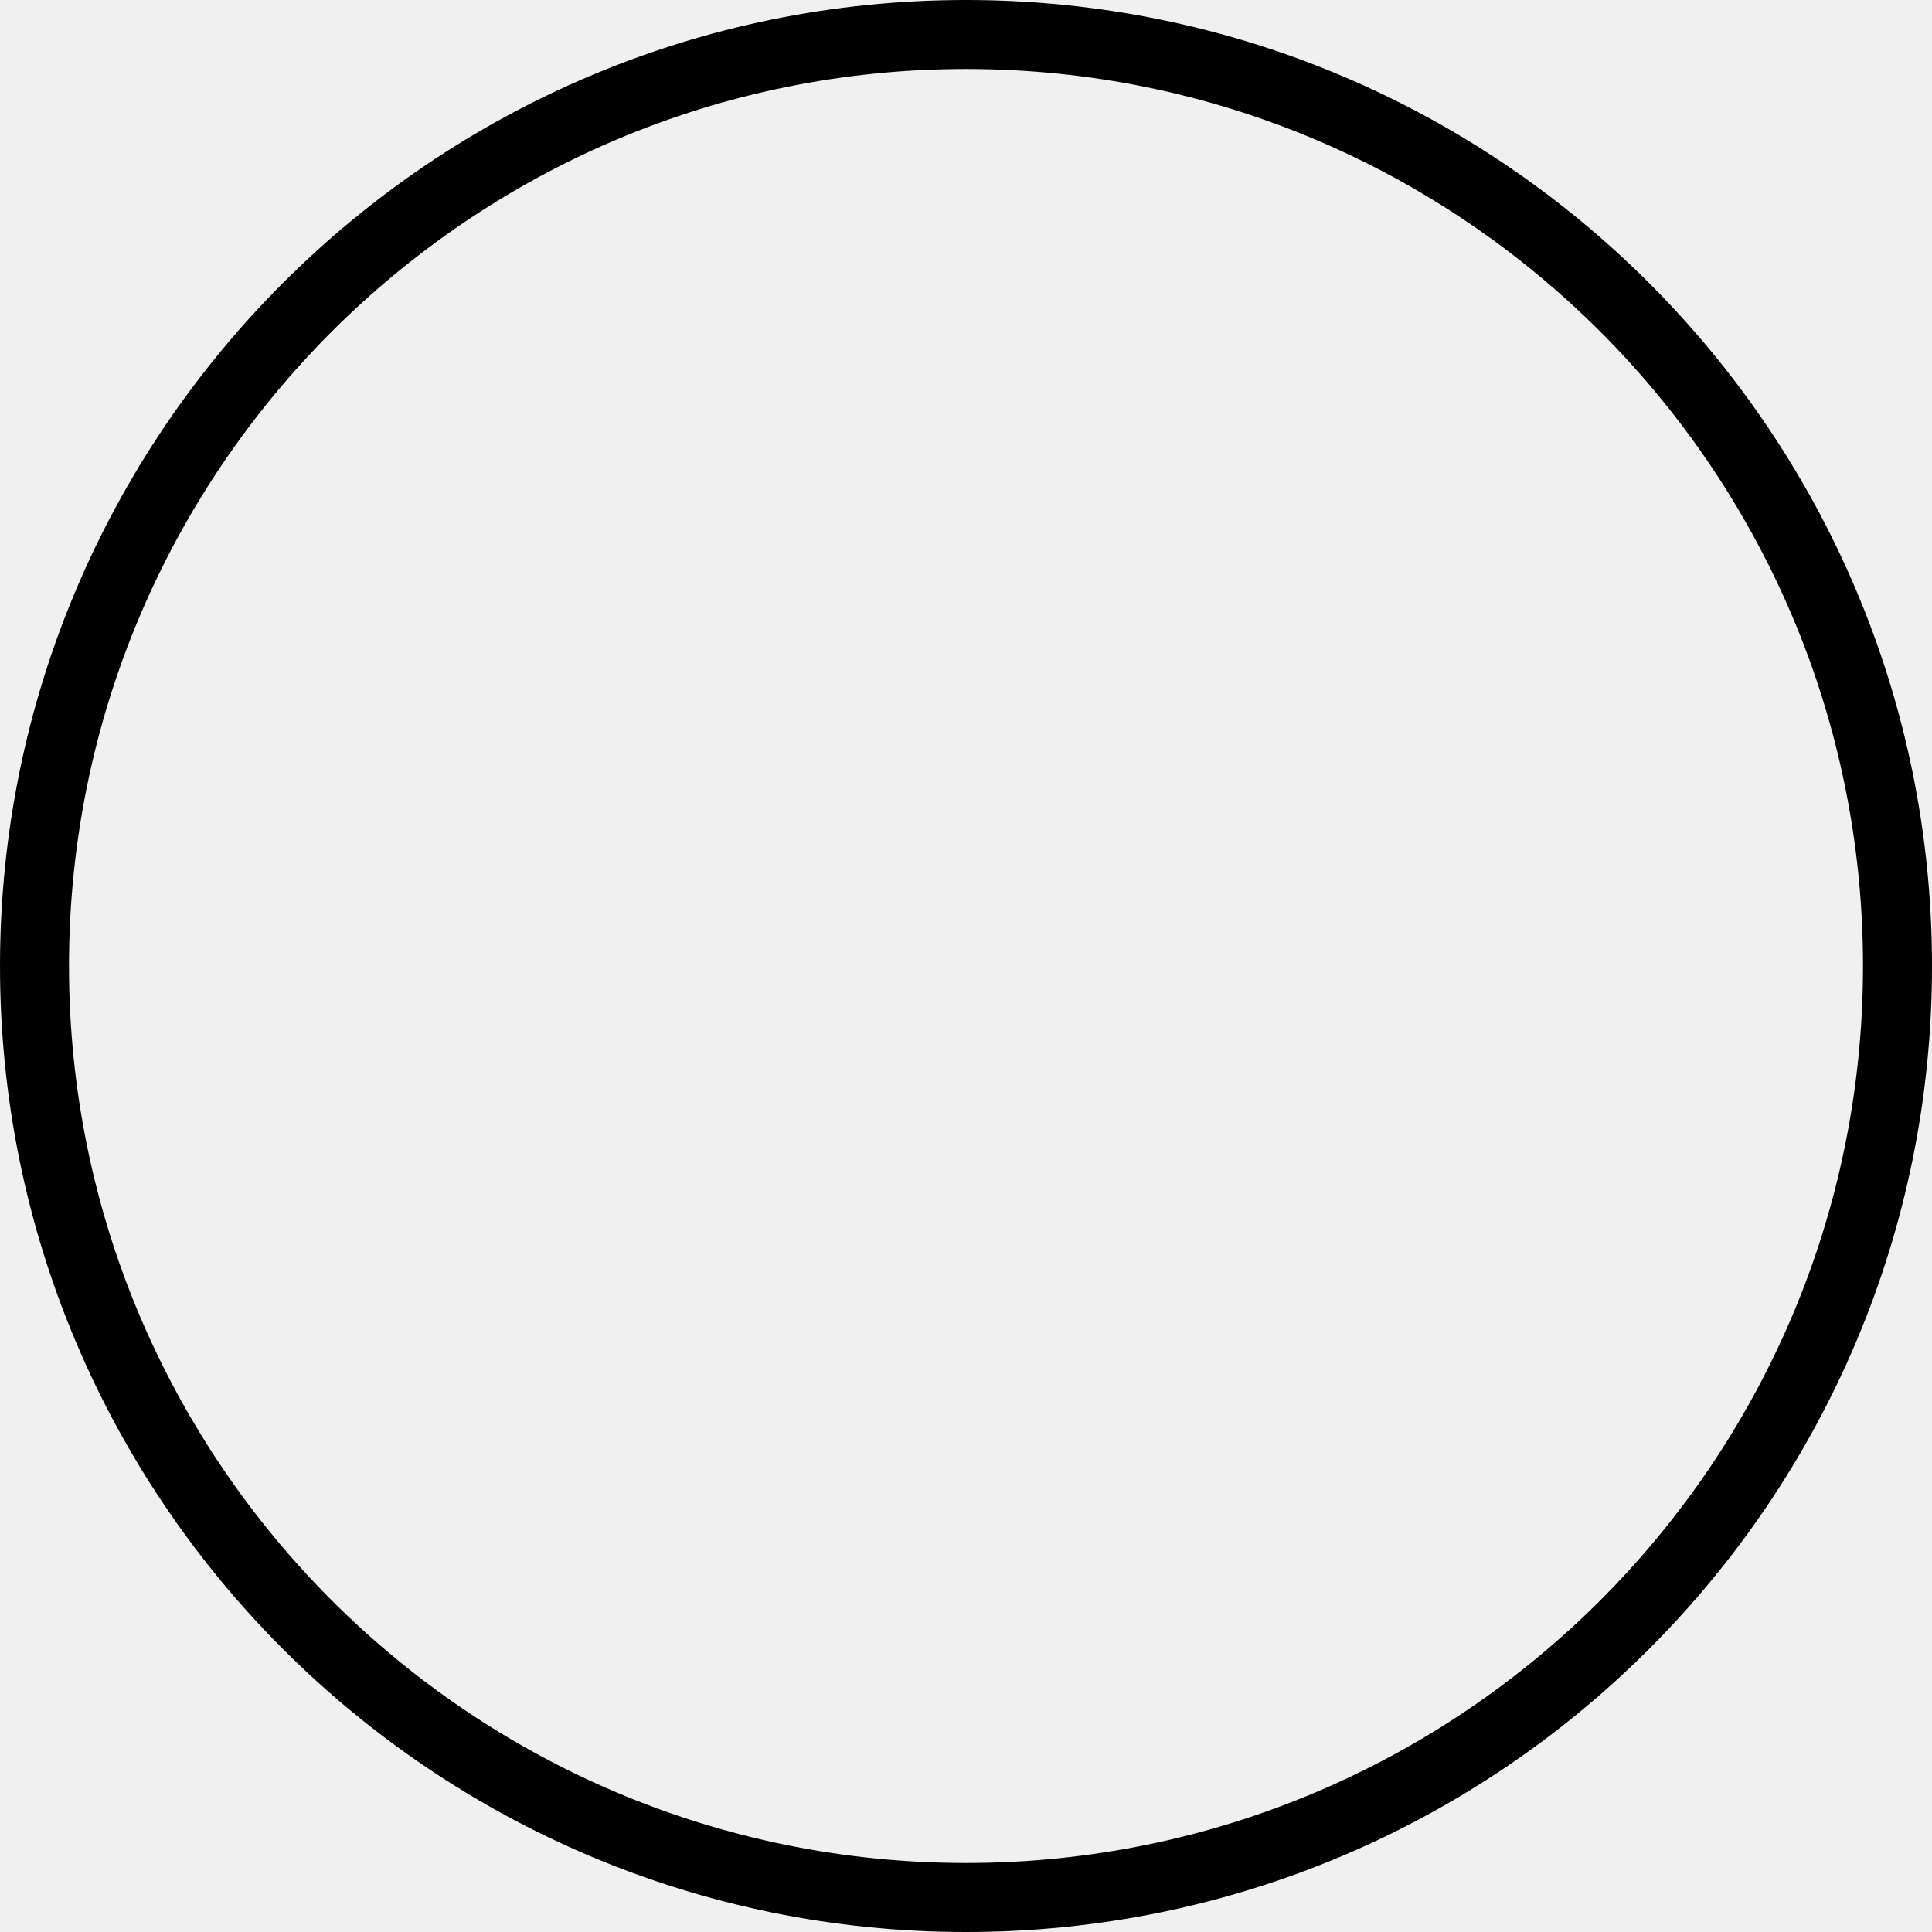
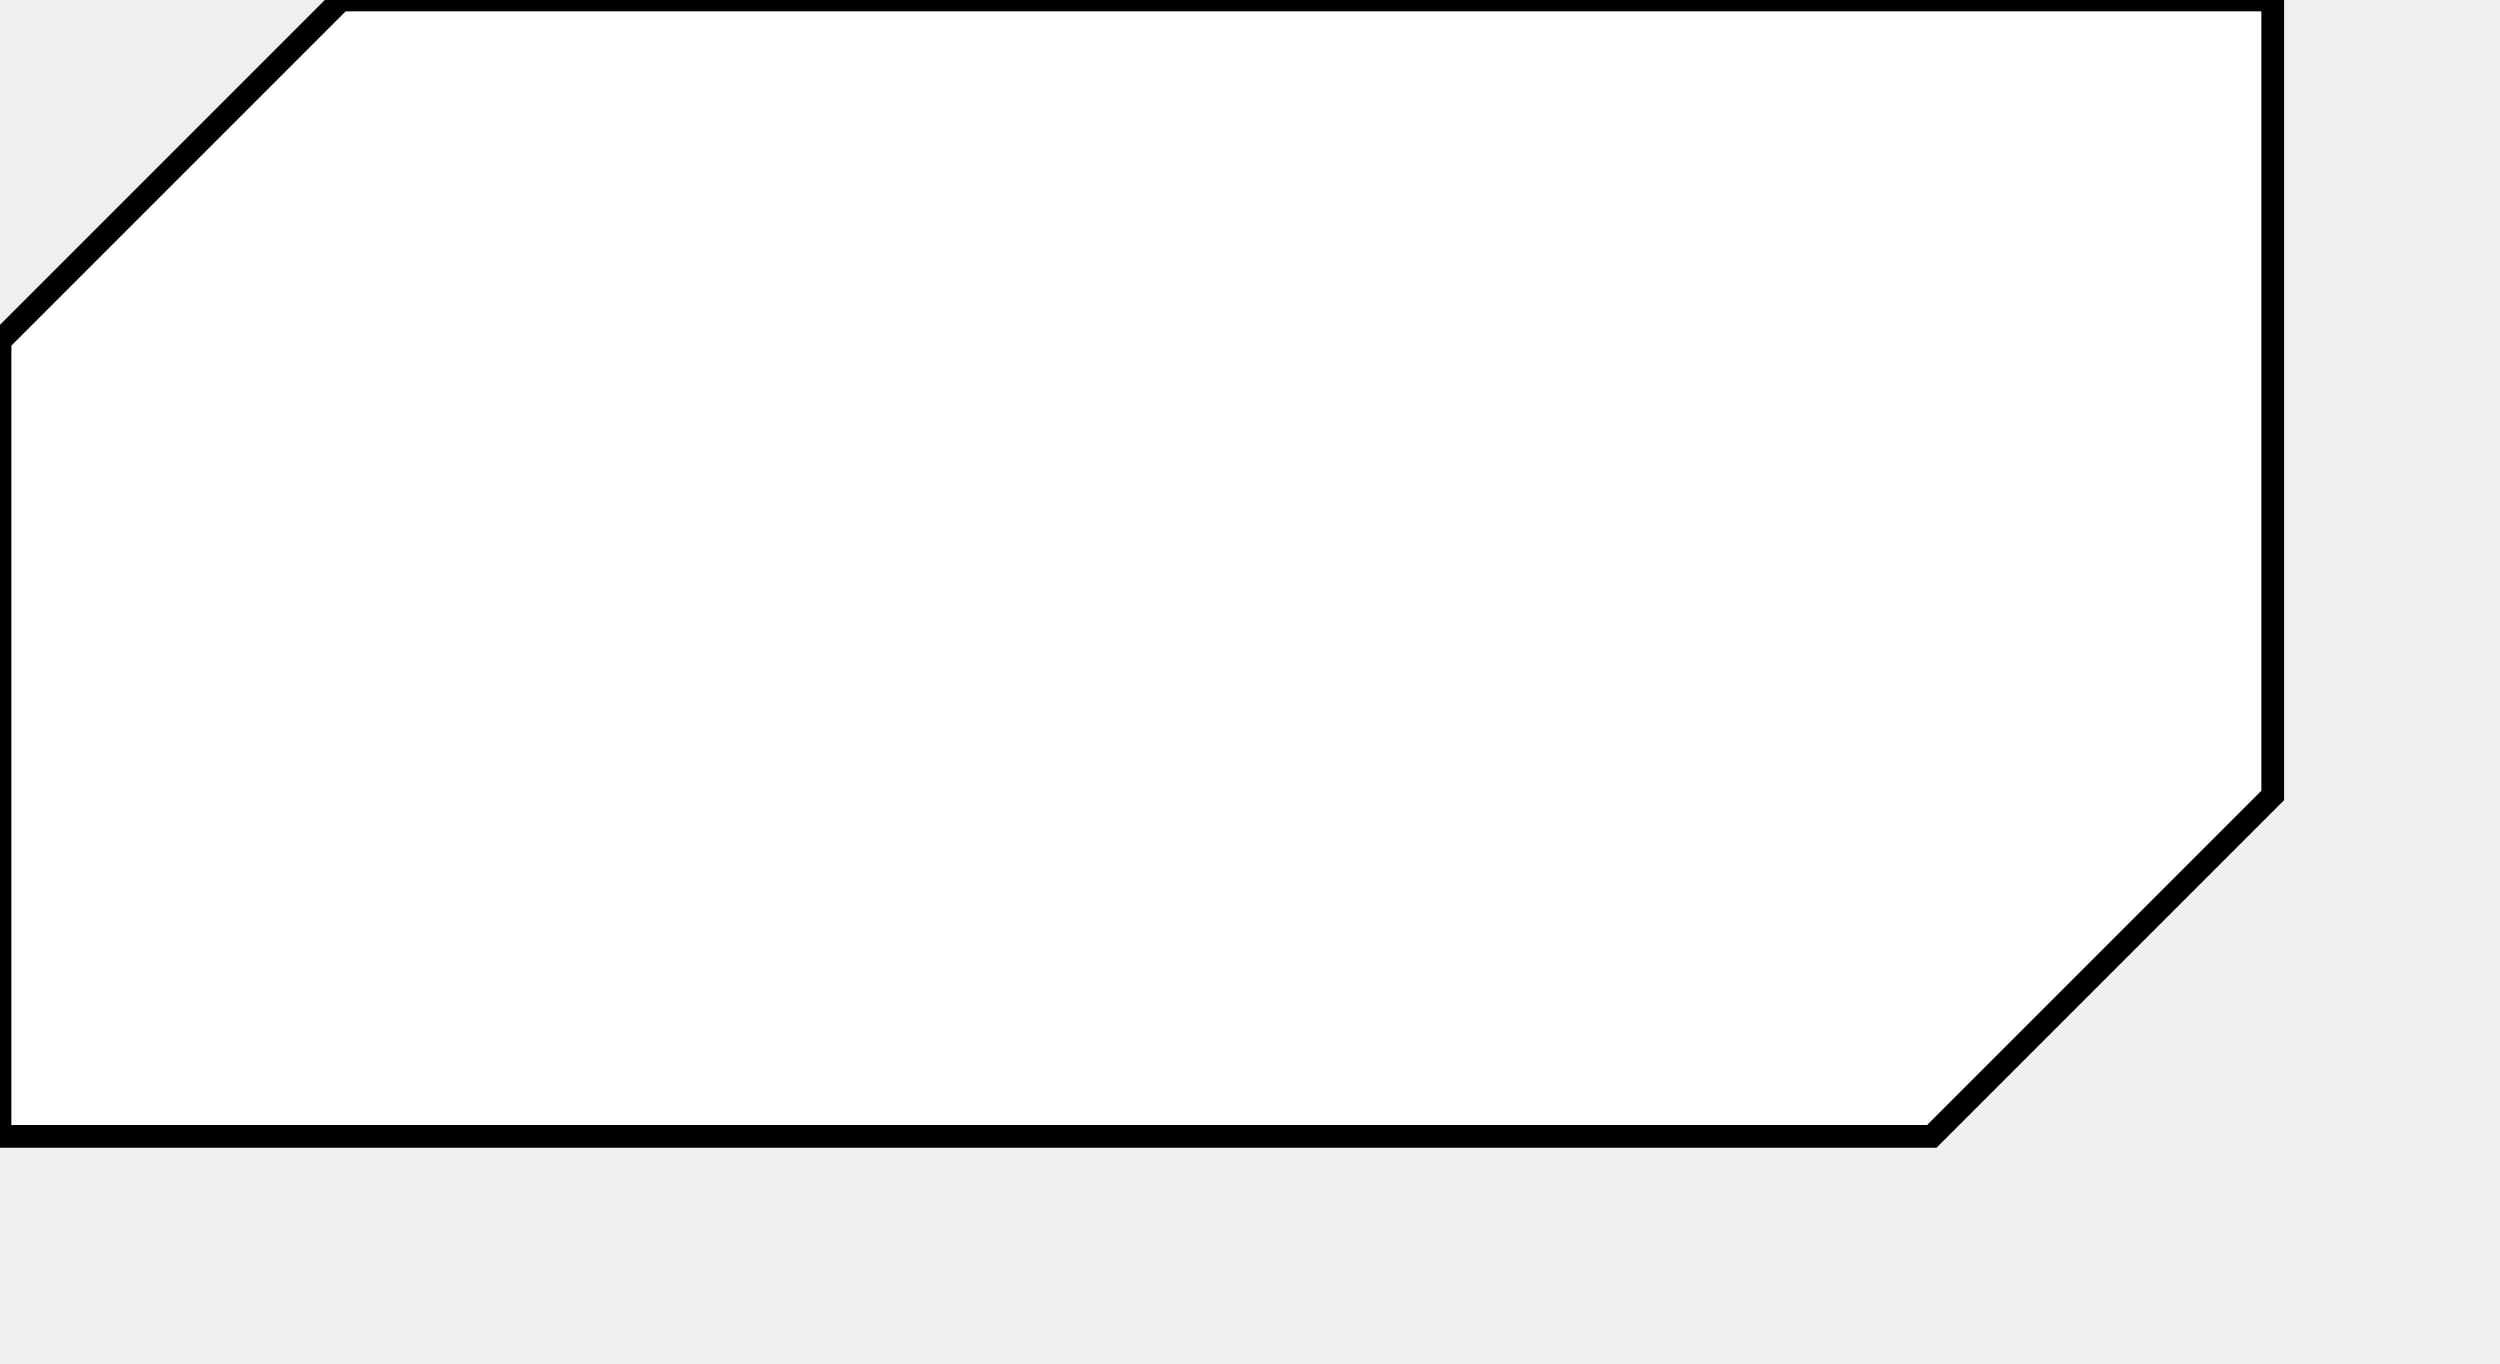
- <svg xmlns="http://www.w3.org/2000/svg" version="1.1" id="Layer_1" x="0px" y="0px" width="448px" height="448px" viewBox="0 0 448 448" style="enable-background:new 0 0 448 448;" xml:space="preserve">
-   <style type="text/css">
- 	.st0{display:none;}
- 	.st1{display:inline;}
- 	.st2{fill:none;}
- </style>
-   <g id="Grid" class="st0">
-     <g id="icomoon-ignore" class="st1">
-       <line class="st2" x1="16" y1="0" x2="16" y2="448" />
-       <line class="st2" x1="32" y1="0" x2="32" y2="448" />
-       <line class="st2" x1="48" y1="0" x2="48" y2="448" />
-       <line class="st2" x1="64" y1="0" x2="64" y2="448" />
-       <line class="st2" x1="80" y1="0" x2="80" y2="448" />
-       <line class="st2" x1="96" y1="0" x2="96" y2="448" />
-       <line class="st2" x1="112" y1="0" x2="112" y2="448" />
-       <line class="st2" x1="128" y1="0" x2="128" y2="448" />
-       <line class="st2" x1="144" y1="0" x2="144" y2="448" />
-       <line class="st2" x1="160" y1="0" x2="160" y2="448" />
-       <line class="st2" x1="176" y1="0" x2="176" y2="448" />
-       <line class="st2" x1="192" y1="0" x2="192" y2="448" />
-       <line class="st2" x1="208" y1="0" x2="208" y2="448" />
-       <line class="st2" x1="224" y1="0" x2="224" y2="448" />
-       <line class="st2" x1="240" y1="0" x2="240" y2="448" />
-       <line class="st2" x1="256" y1="0" x2="256" y2="448" />
-       <line class="st2" x1="272" y1="0" x2="272" y2="448" />
-       <line class="st2" x1="288" y1="0" x2="288" y2="448" />
-       <line class="st2" x1="304" y1="0" x2="304" y2="448" />
-       <line class="st2" x1="320" y1="0" x2="320" y2="448" />
-       <line class="st2" x1="336" y1="0" x2="336" y2="448" />
-       <line class="st2" x1="352" y1="0" x2="352" y2="448" />
-       <line class="st2" x1="368" y1="0" x2="368" y2="448" />
-       <line class="st2" x1="384" y1="0" x2="384" y2="448" />
-       <line class="st2" x1="400" y1="0" x2="400" y2="448" />
-       <line class="st2" x1="416" y1="0" x2="416" y2="448" />
-       <line class="st2" x1="432" y1="0" x2="432" y2="448" />
-       <line class="st2" x1="0" y1="16" x2="448" y2="16" />
-       <line class="st2" x1="0" y1="32" x2="448" y2="32" />
-       <line class="st2" x1="0" y1="48" x2="448" y2="48" />
-       <line class="st2" x1="0" y1="64" x2="448" y2="64" />
-       <line class="st2" x1="0" y1="80" x2="448" y2="80" />
-       <line class="st2" x1="0" y1="96" x2="448" y2="96" />
-       <line class="st2" x1="0" y1="112" x2="448" y2="112" />
-       <line class="st2" x1="0" y1="128" x2="448" y2="128" />
-       <line class="st2" x1="0" y1="144" x2="448" y2="144" />
-       <line class="st2" x1="0" y1="160" x2="448" y2="160" />
-       <line class="st2" x1="0" y1="176" x2="448" y2="176" />
-       <line class="st2" x1="0" y1="192" x2="448" y2="192" />
-       <line class="st2" x1="0" y1="208" x2="448" y2="208" />
-       <line class="st2" x1="0" y1="224" x2="448" y2="224" />
-       <line class="st2" x1="0" y1="240" x2="448" y2="240" />
-       <line class="st2" x1="0" y1="256" x2="448" y2="256" />
-       <line class="st2" x1="0" y1="272" x2="448" y2="272" />
-       <line class="st2" x1="0" y1="288" x2="448" y2="288" />
-       <line class="st2" x1="0" y1="304" x2="448" y2="304" />
-       <line class="st2" x1="0" y1="320" x2="448" y2="320" />
-       <line class="st2" x1="0" y1="336" x2="448" y2="336" />
-       <line class="st2" x1="0" y1="352" x2="448" y2="352" />
-       <line class="st2" x1="0" y1="368" x2="448" y2="368" />
-       <line class="st2" x1="0" y1="384" x2="448" y2="384" />
-       <line class="st2" x1="0" y1="400" x2="448" y2="400" />
-       <line class="st2" x1="0" y1="416" x2="448" y2="416" />
-       <line class="st2" x1="0" y1="432" x2="448" y2="432" />
-     </g>
-   </g>
-   <path id="Icon" d="M224,0C100.3,0,0,100.3,0,224s100.3,224,224,224s224-100.3,224-224S347.7,0,224,0z M224,432  c-114.9,0-208-93.1-208-208S109.1,16,224,16s208,93.1,208,208S338.9,432,224,432z" />
+ <svg xmlns="http://www.w3.org/2000/svg" version="1.1" id="Layer_1" x="0px" y="0px" width="110px" height="60px" viewBox="0 0 110 60" style="enable-background:new 0 0 110 60;" xml:space="preserve">
+   <path d="M15 0 L100 0 L100 35 L85 50 L0 50 L0 15 L15 0" style="fill:white;stroke:black;stroke-width:1" />
</svg>
